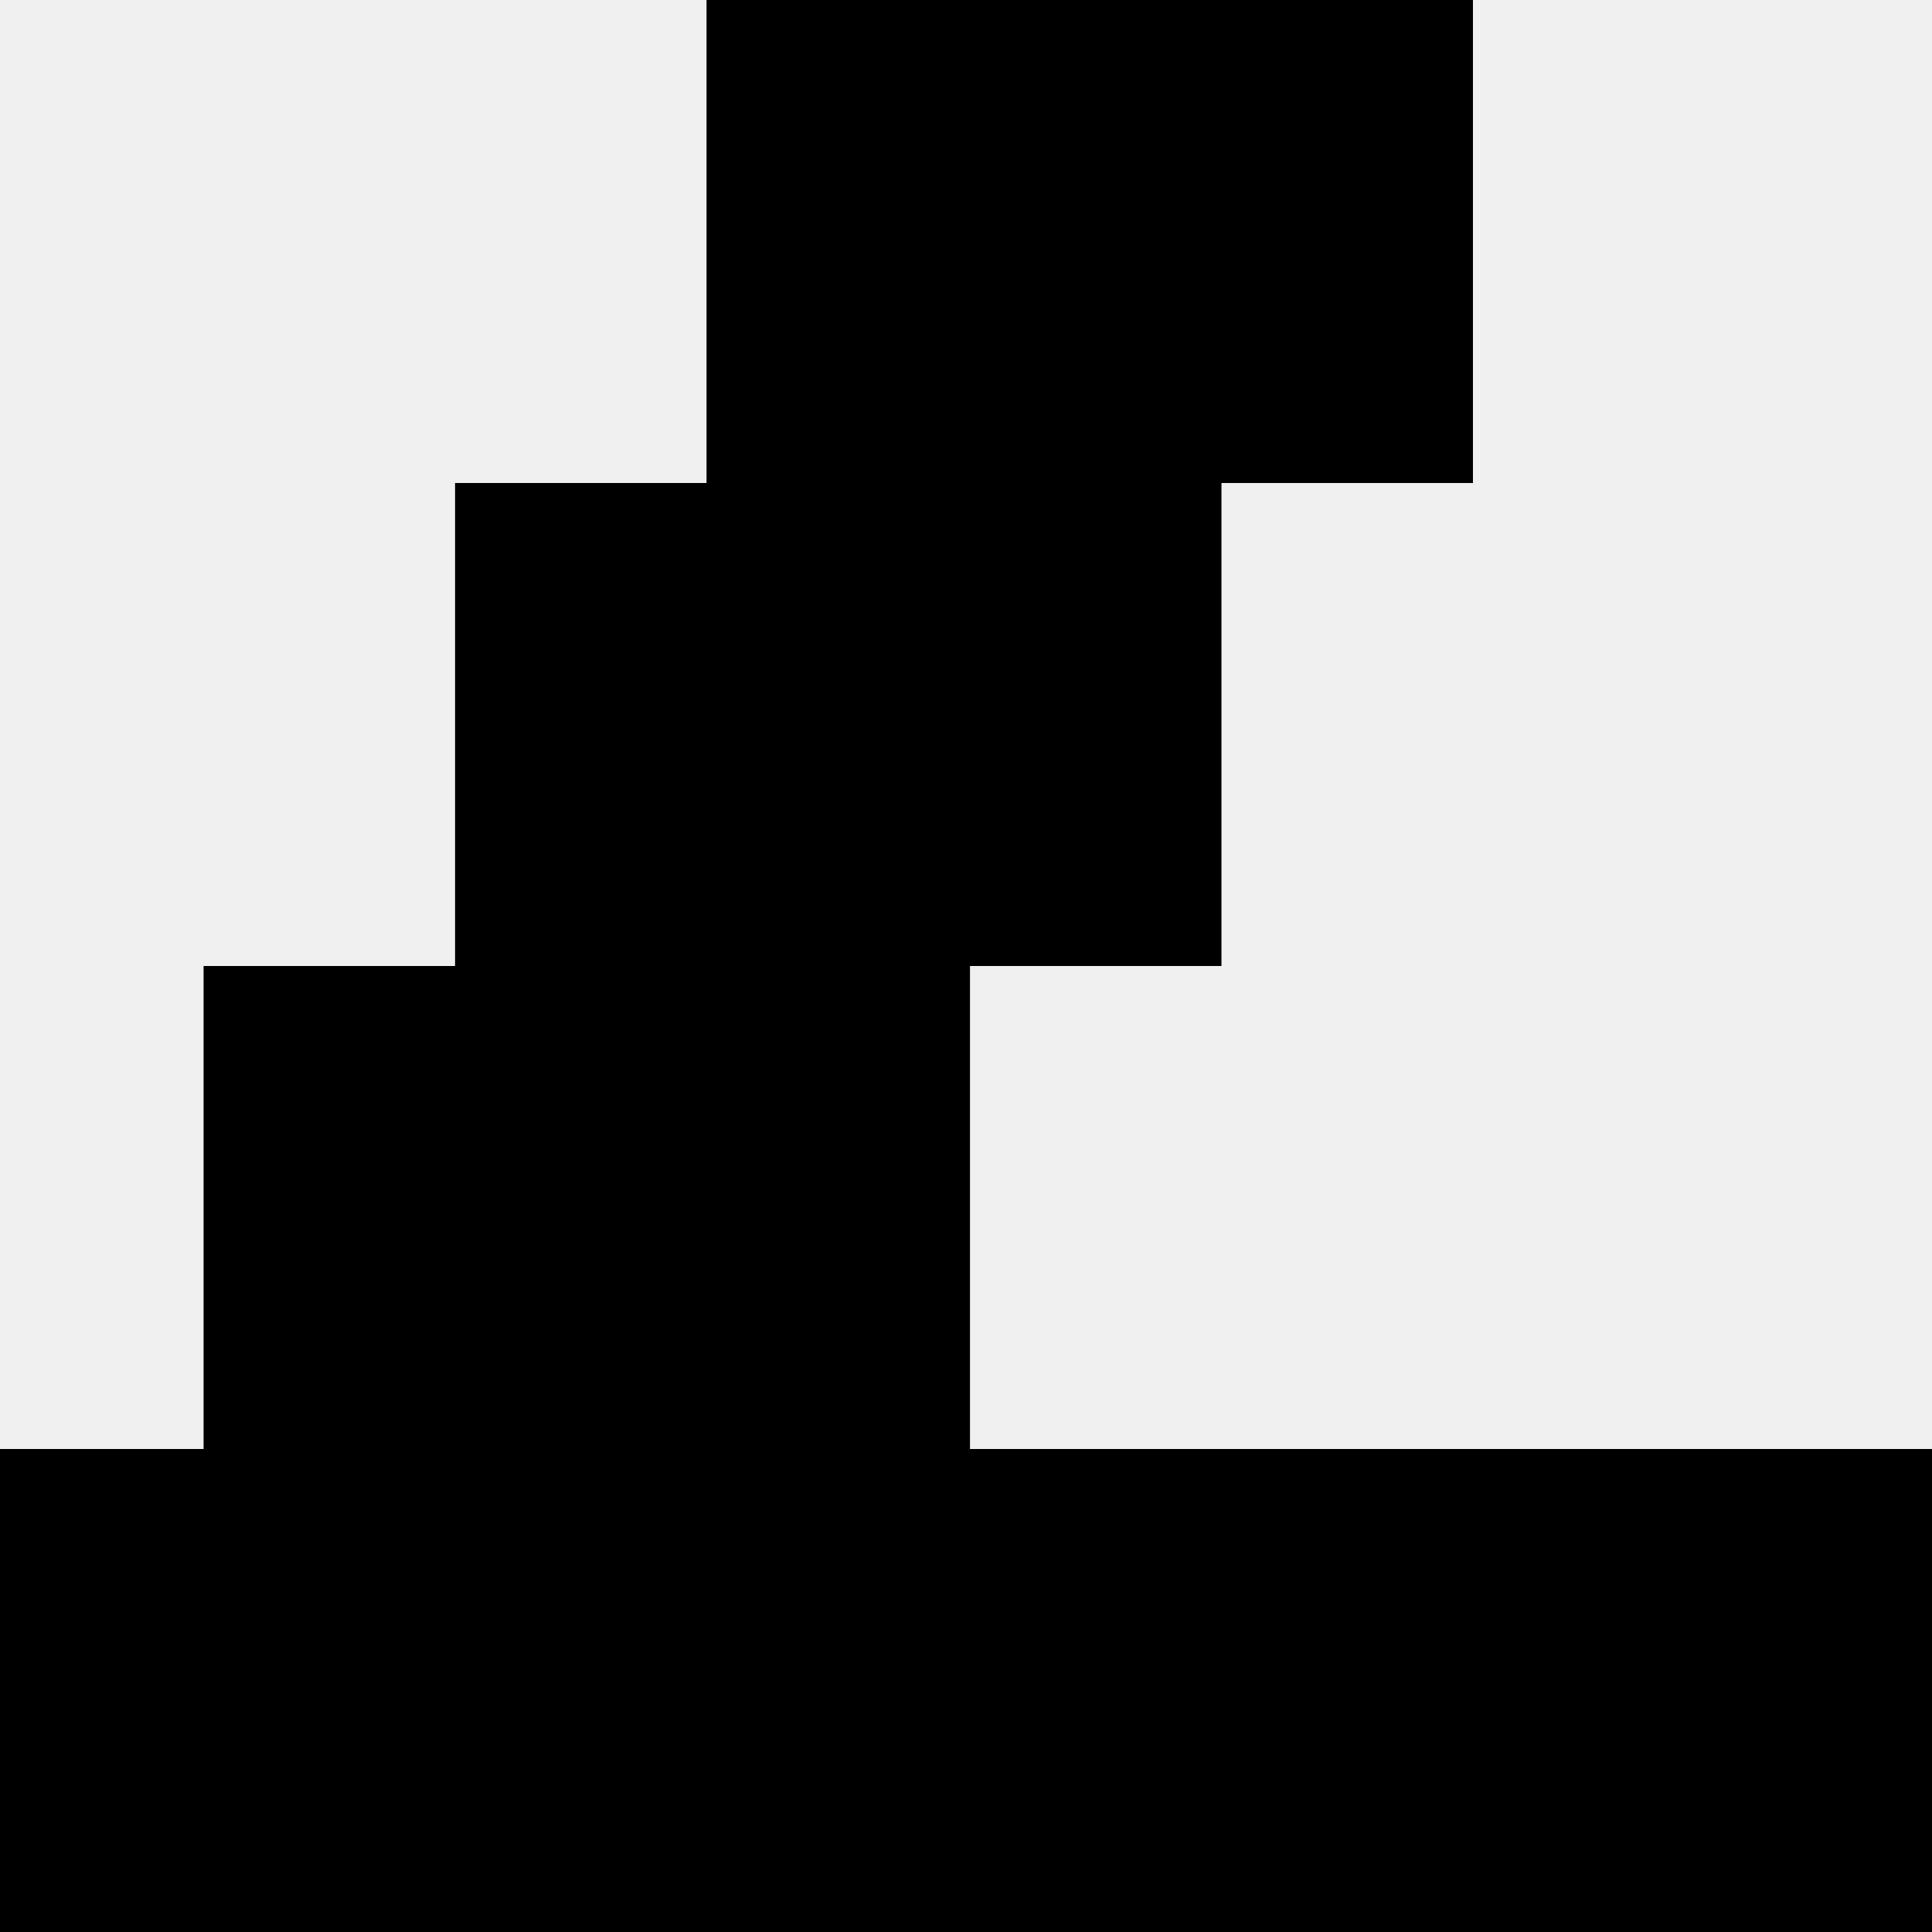
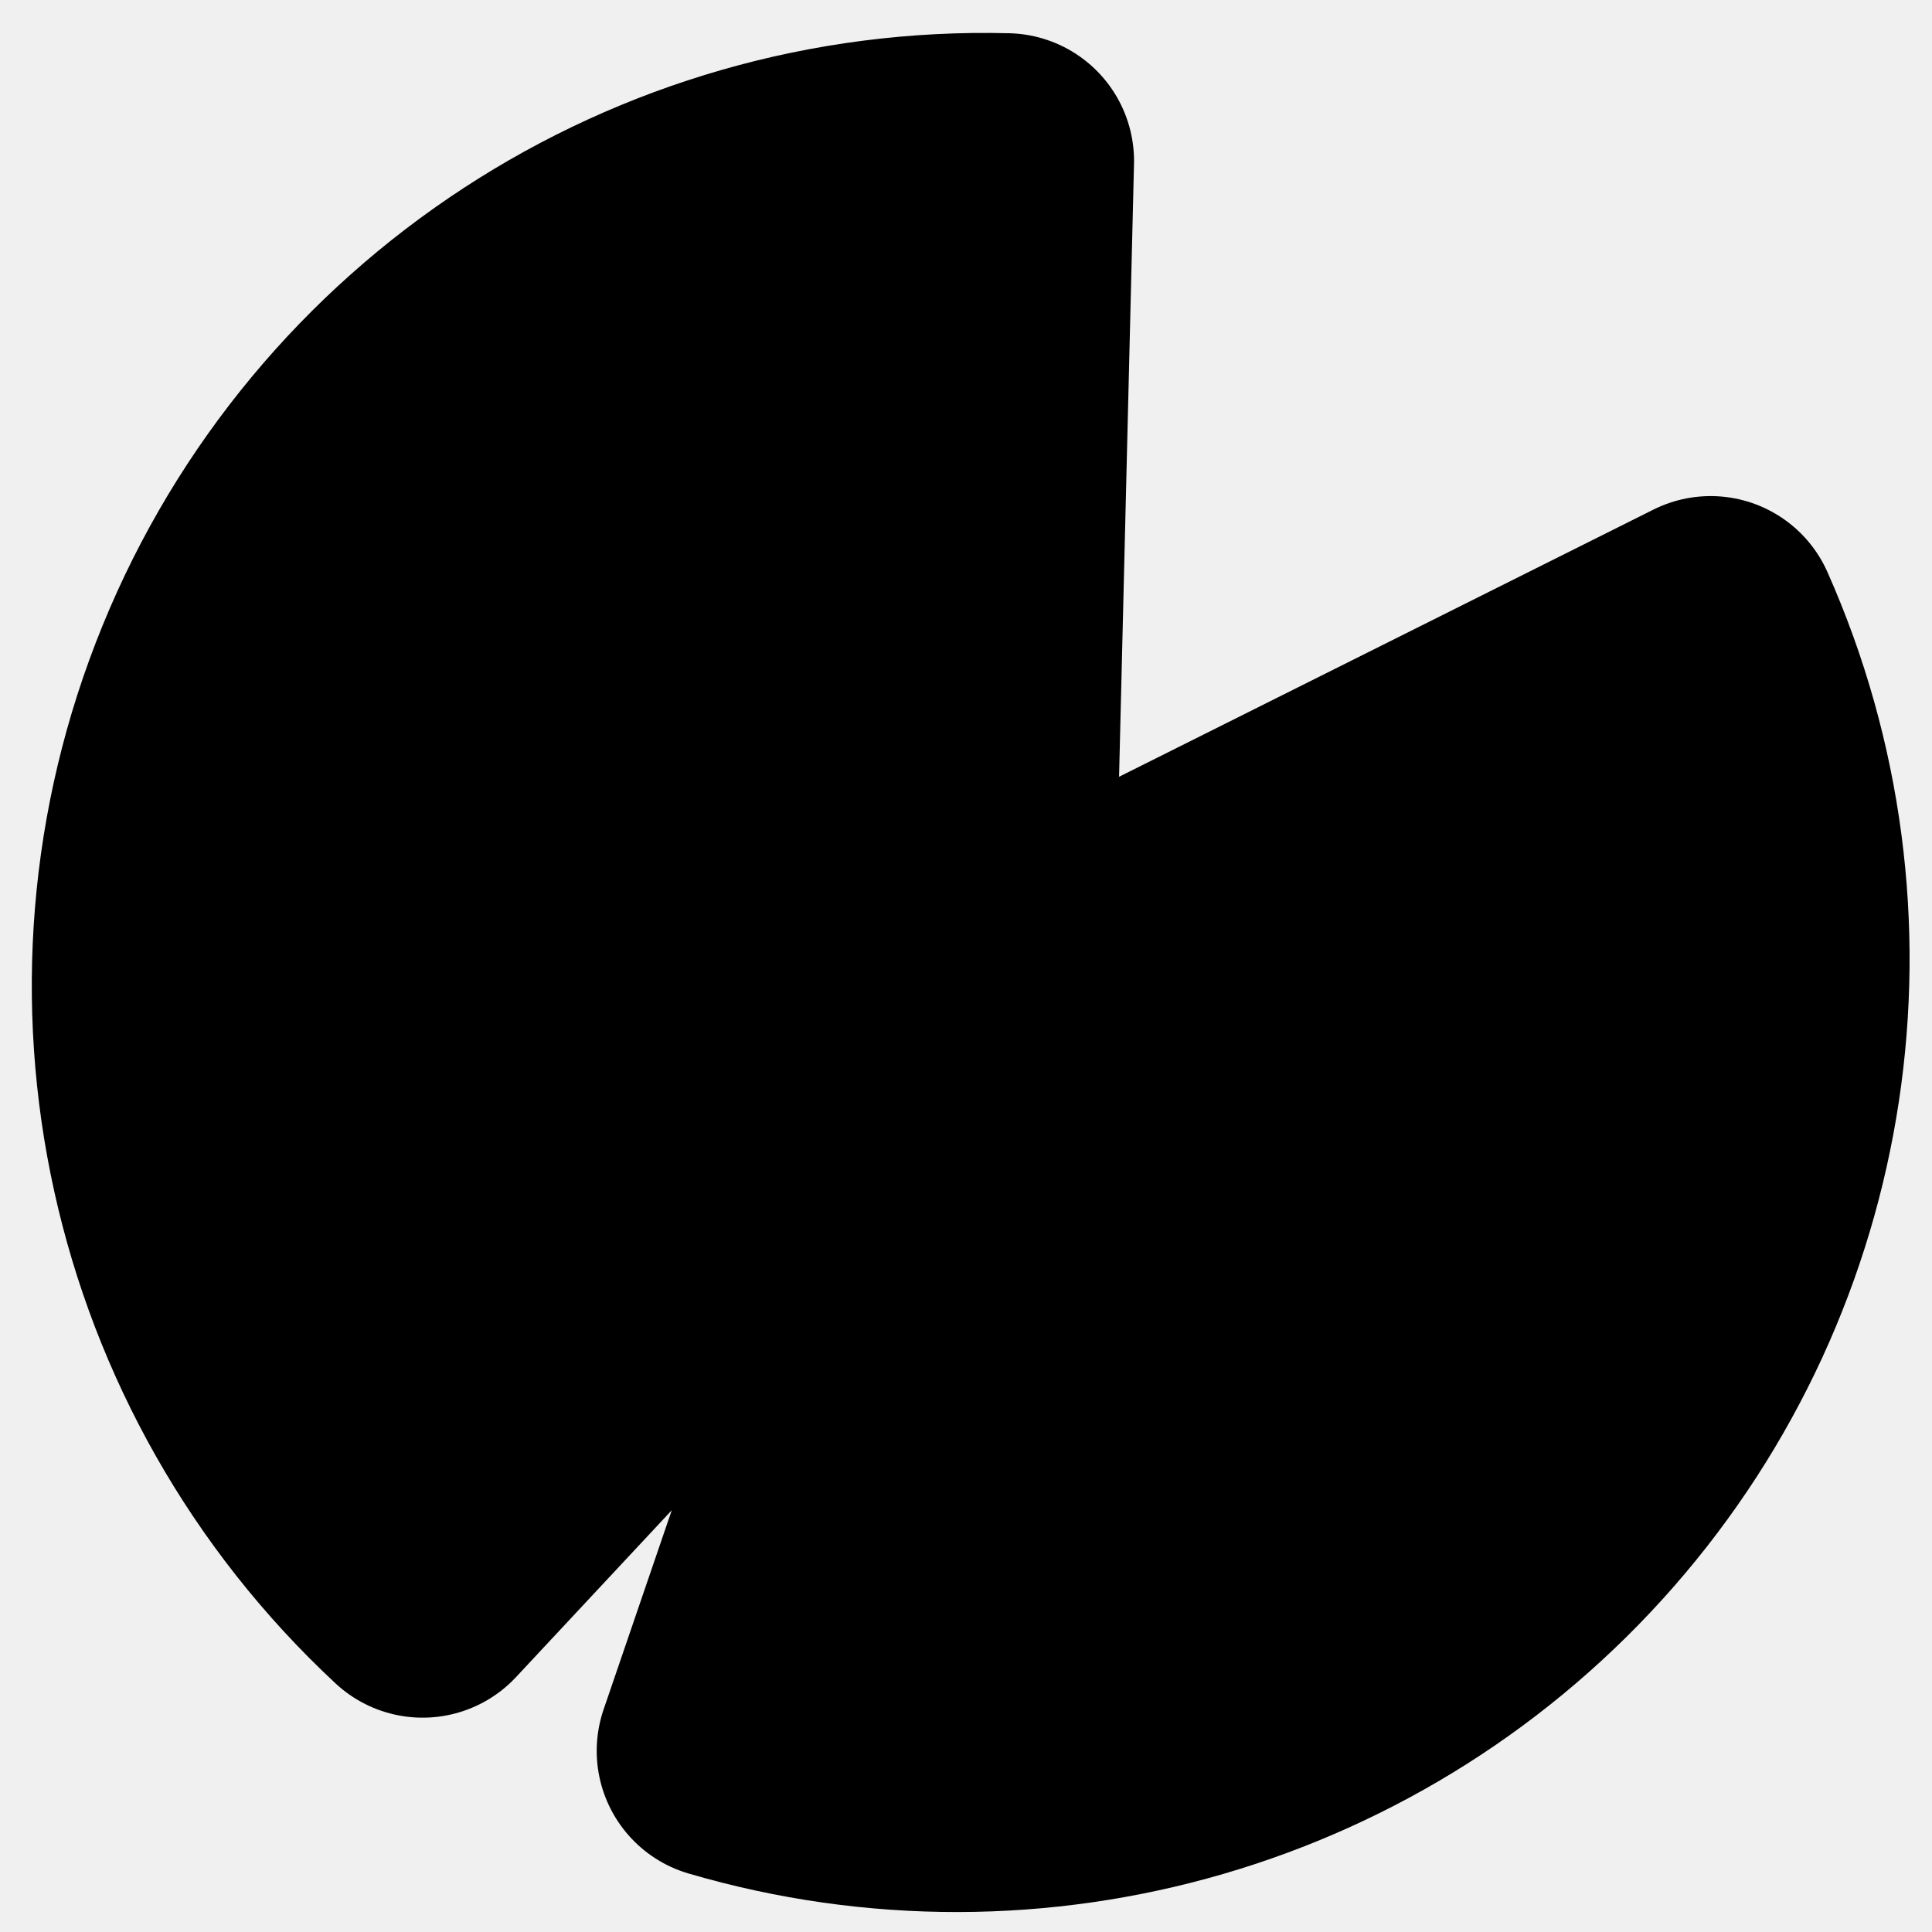
<svg xmlns="http://www.w3.org/2000/svg" viewBox="0 0 96 96">
-   <path d="M35.107 0 73.19 0 73.19 24 60.694 24 60.694 48 48.198 48 48.198 72 96 72 96 96 0 96 0 72 10.116 72 10.116 48 22.612 48 22.612 24 35.107 24Z" />
+   <path class="stroked" d="M21 79A41 41 0 0 1 50 8l-1 41ZM85 31a41 41 0 0 1-49 56l13-38Z" stroke="currentColor" stroke-width="12.7" stroke-linecap="round" stroke-linejoin="round" stroke-miterlimit="10" fill="currentColor" />
  <style>
        path {
            fill: black;
+         }
+         .stroked {
+             stroke: black;
        }
        @media (prefers-color-scheme: dark) {
            path {
                fill: white;
            }
+             .stroked {
+                 stroke: white;
+             }
        }
    </style>
</svg>
